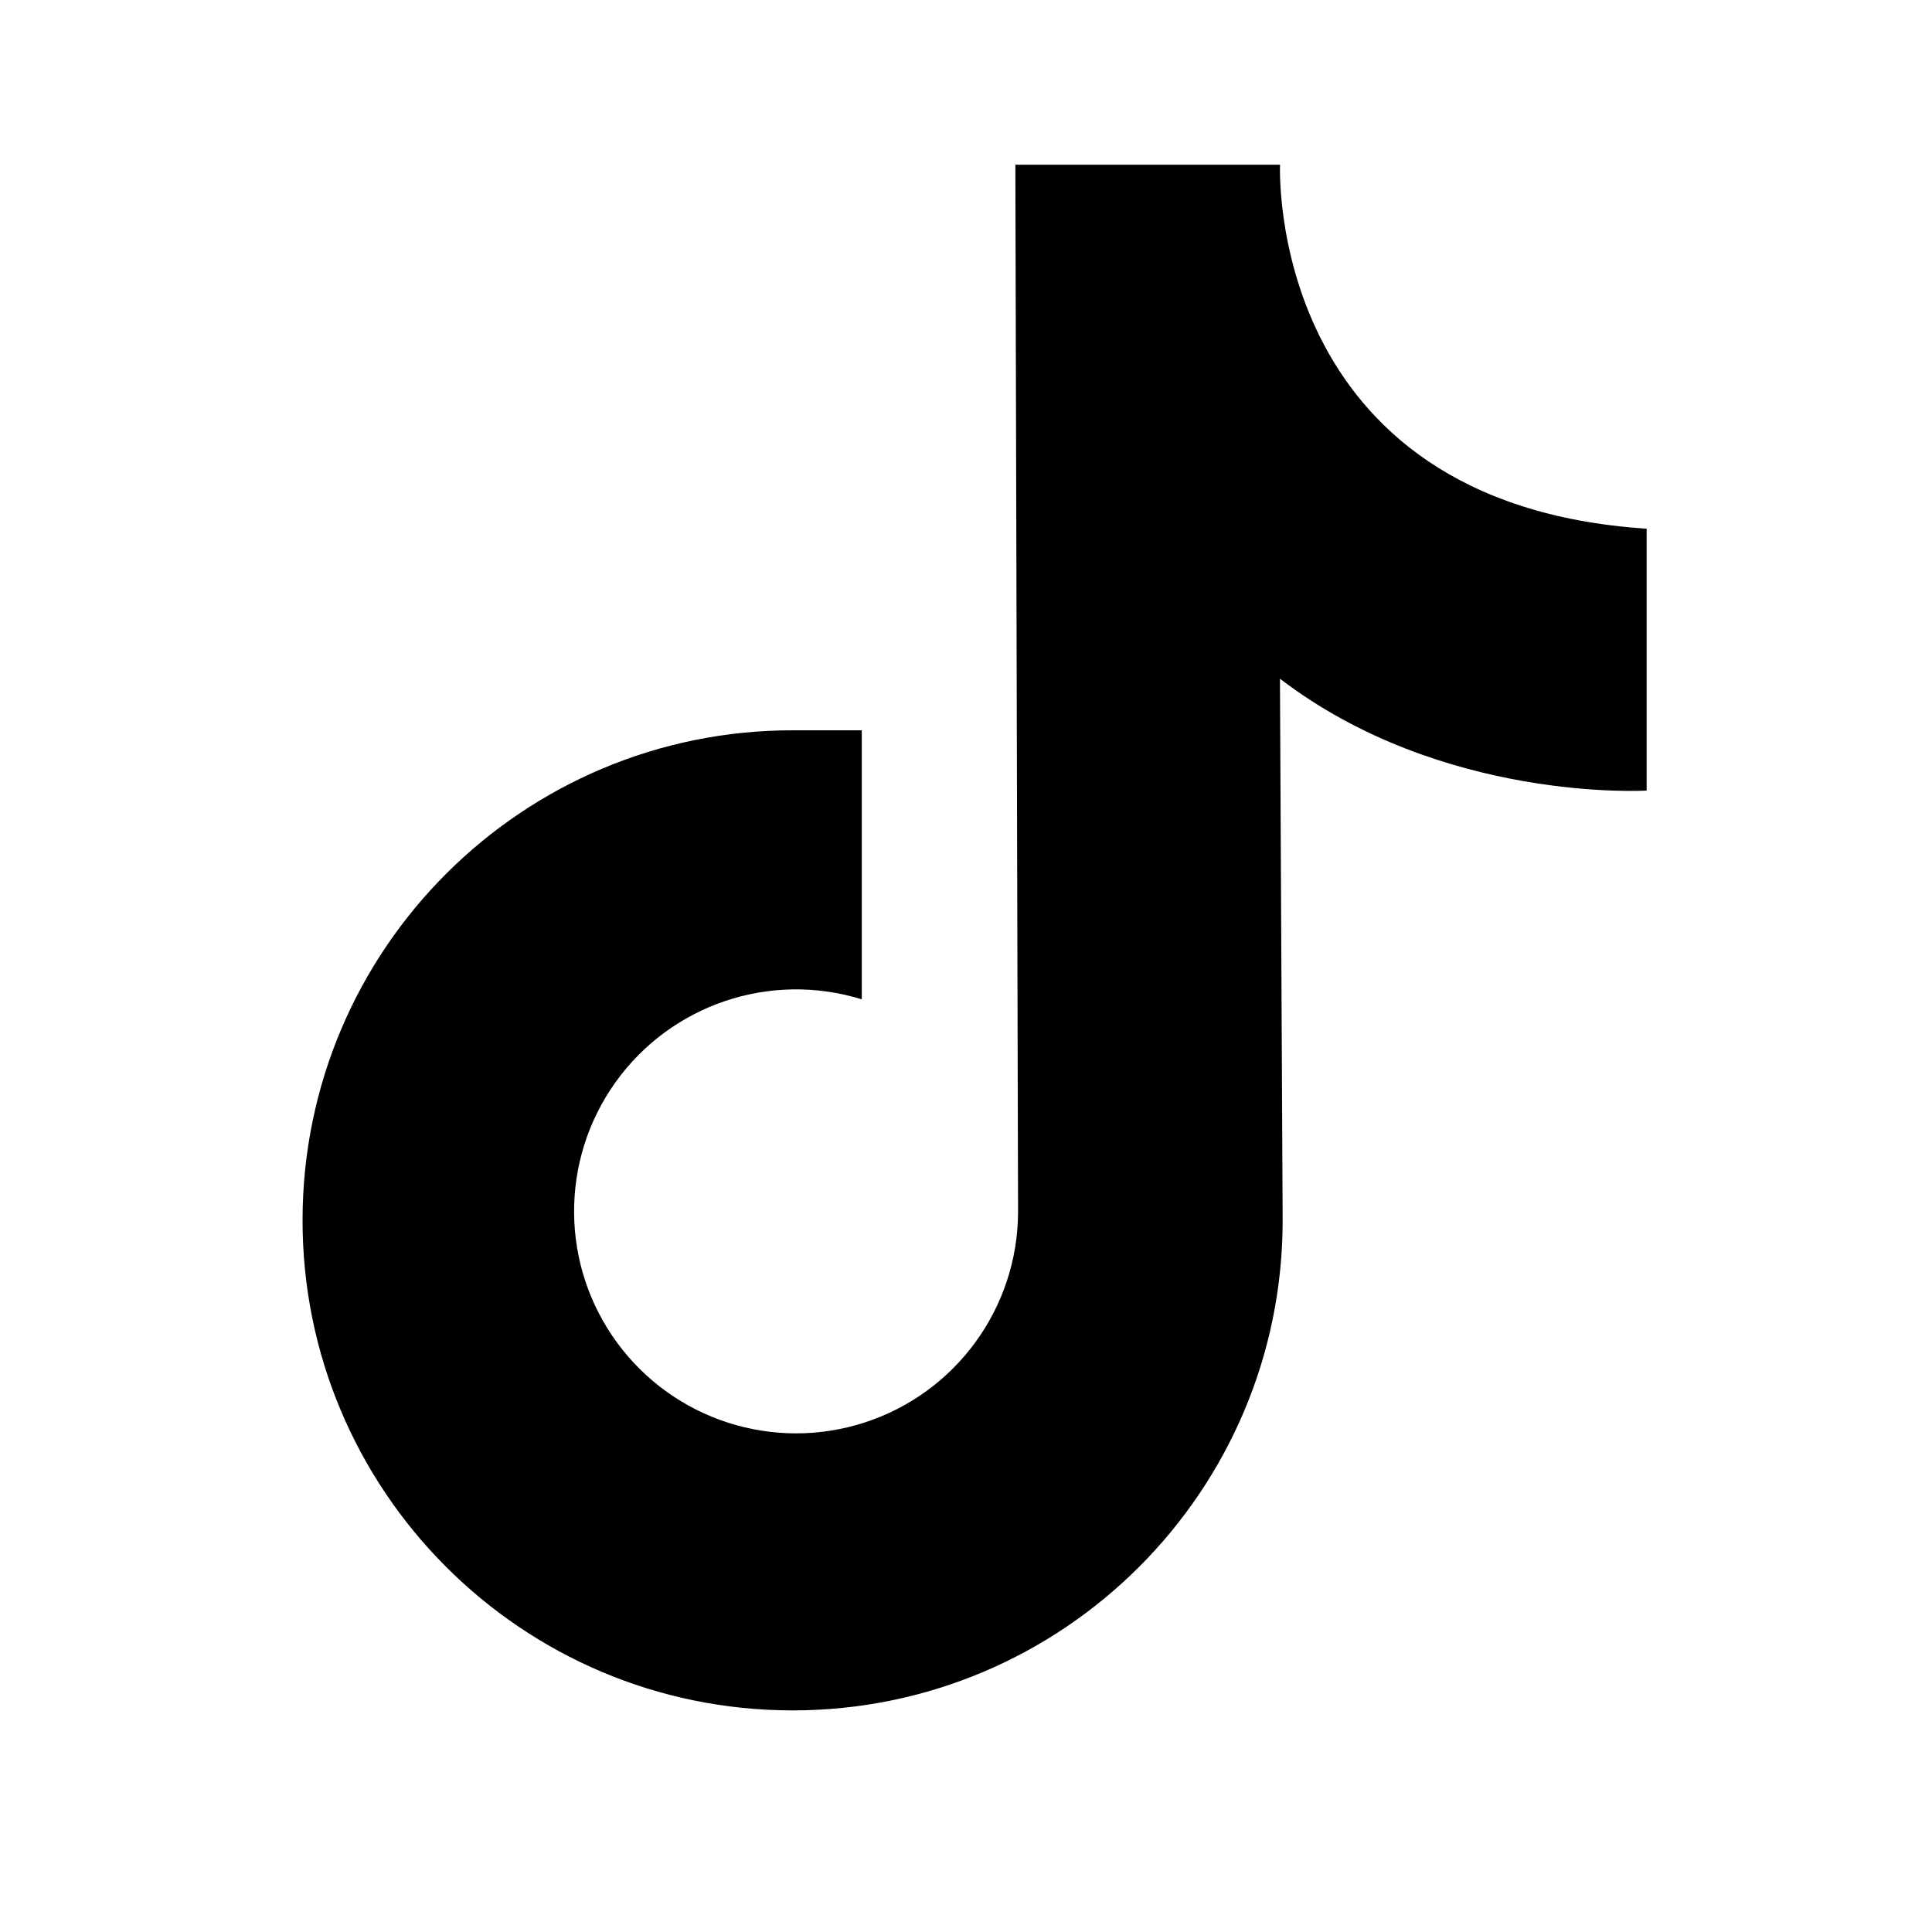
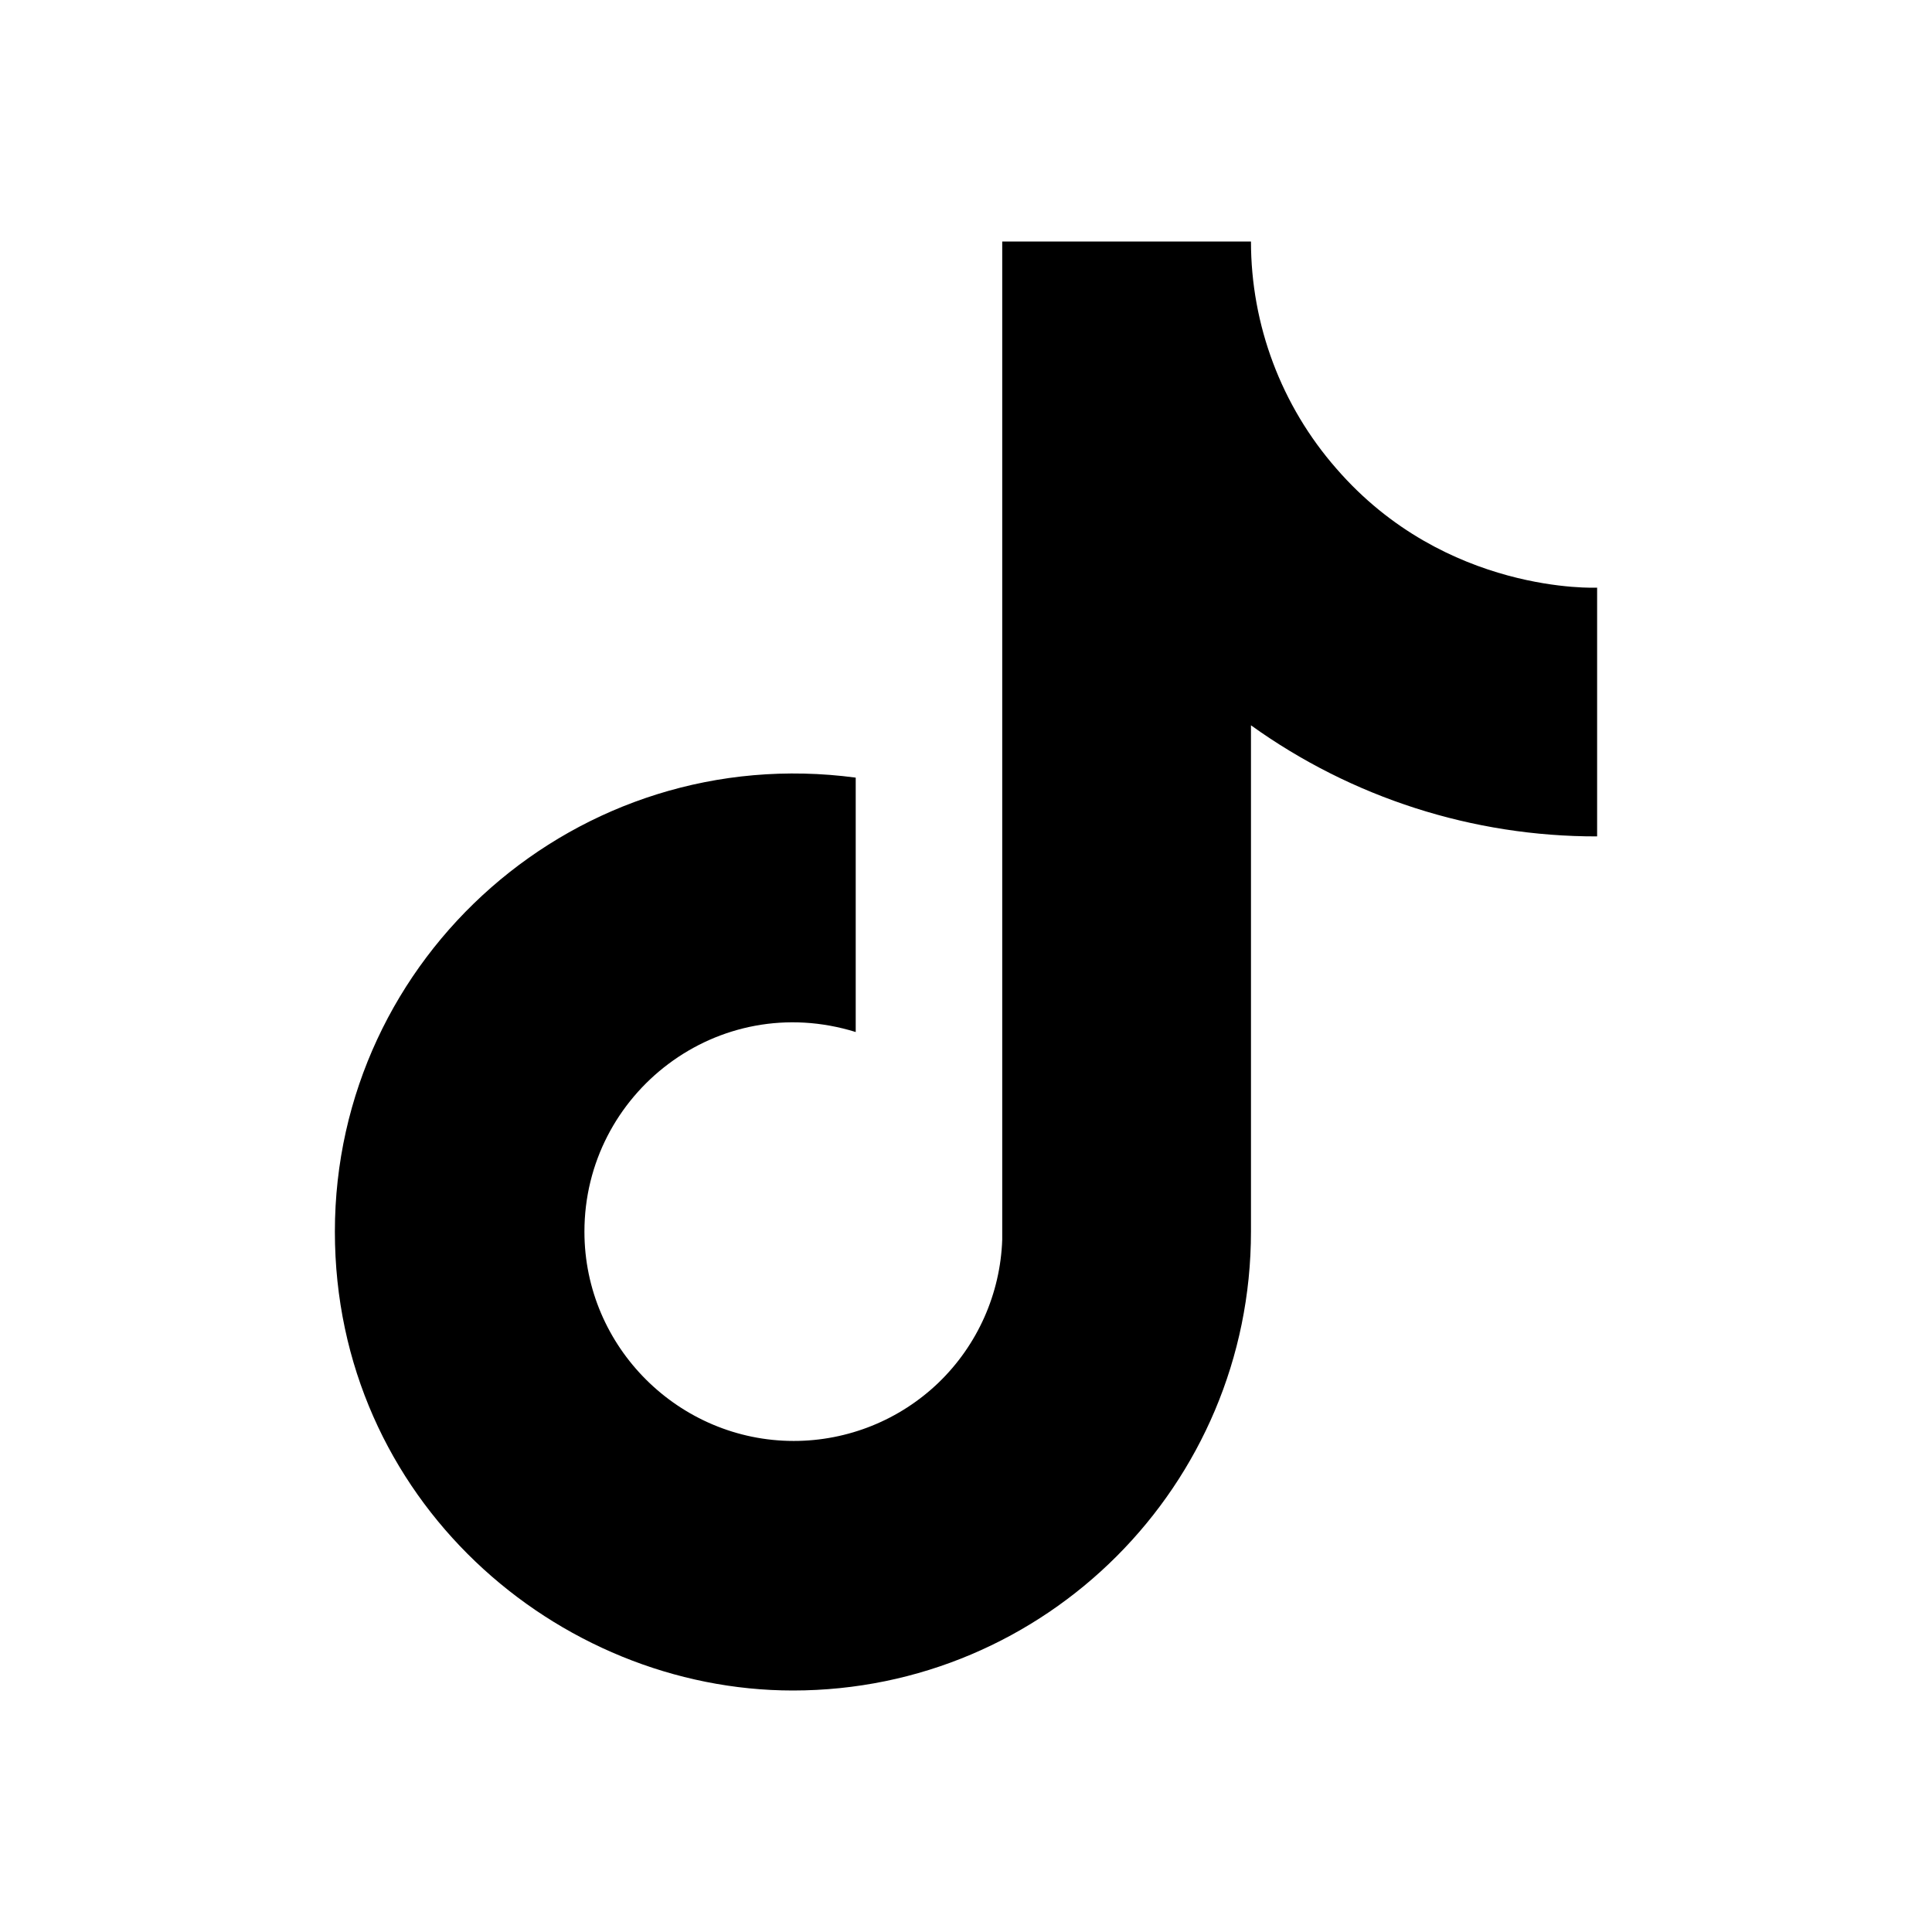
- <svg class="icon icon-tiktok" viewBox="0 0 20 20">
-   <path fill="currentColor" d="M10.511 1.705h2.74s-.157 3.51 3.795 3.768v2.711s-2.114.129-3.796-1.158l.028 5.606A5.073 5.073 0 1 1 8.213 7.56h.708v2.785a2.298 2.298 0 1 0 1.618 2.205z" />
+ <svg xmlns="http://www.w3.org/2000/svg" class="icon icon-tiktok" width="24" height="24" viewBox="0 0 24 24" fill="none">
+   <path d="M16.6 5.82C15.917 5.04 15.54 4.037 15.54 3H12.45V15.4C12.427 16.071 12.144 16.707 11.661 17.174C11.177 17.64 10.532 17.9 9.86 17.9C8.44 17.9 7.26 16.74 7.26 15.3C7.26 13.58 8.92 12.29 10.63 12.82V9.66C7.18 9.2 4.16 11.88 4.16 15.3C4.16 18.63 6.92 21 9.85 21C12.99 21 15.54 18.45 15.54 15.3V9.01C16.793 9.91 18.297 10.393 19.84 10.39V7.3C19.84 7.3 17.96 7.39 16.6 5.82Z" fill="currentColor" />
</svg>
